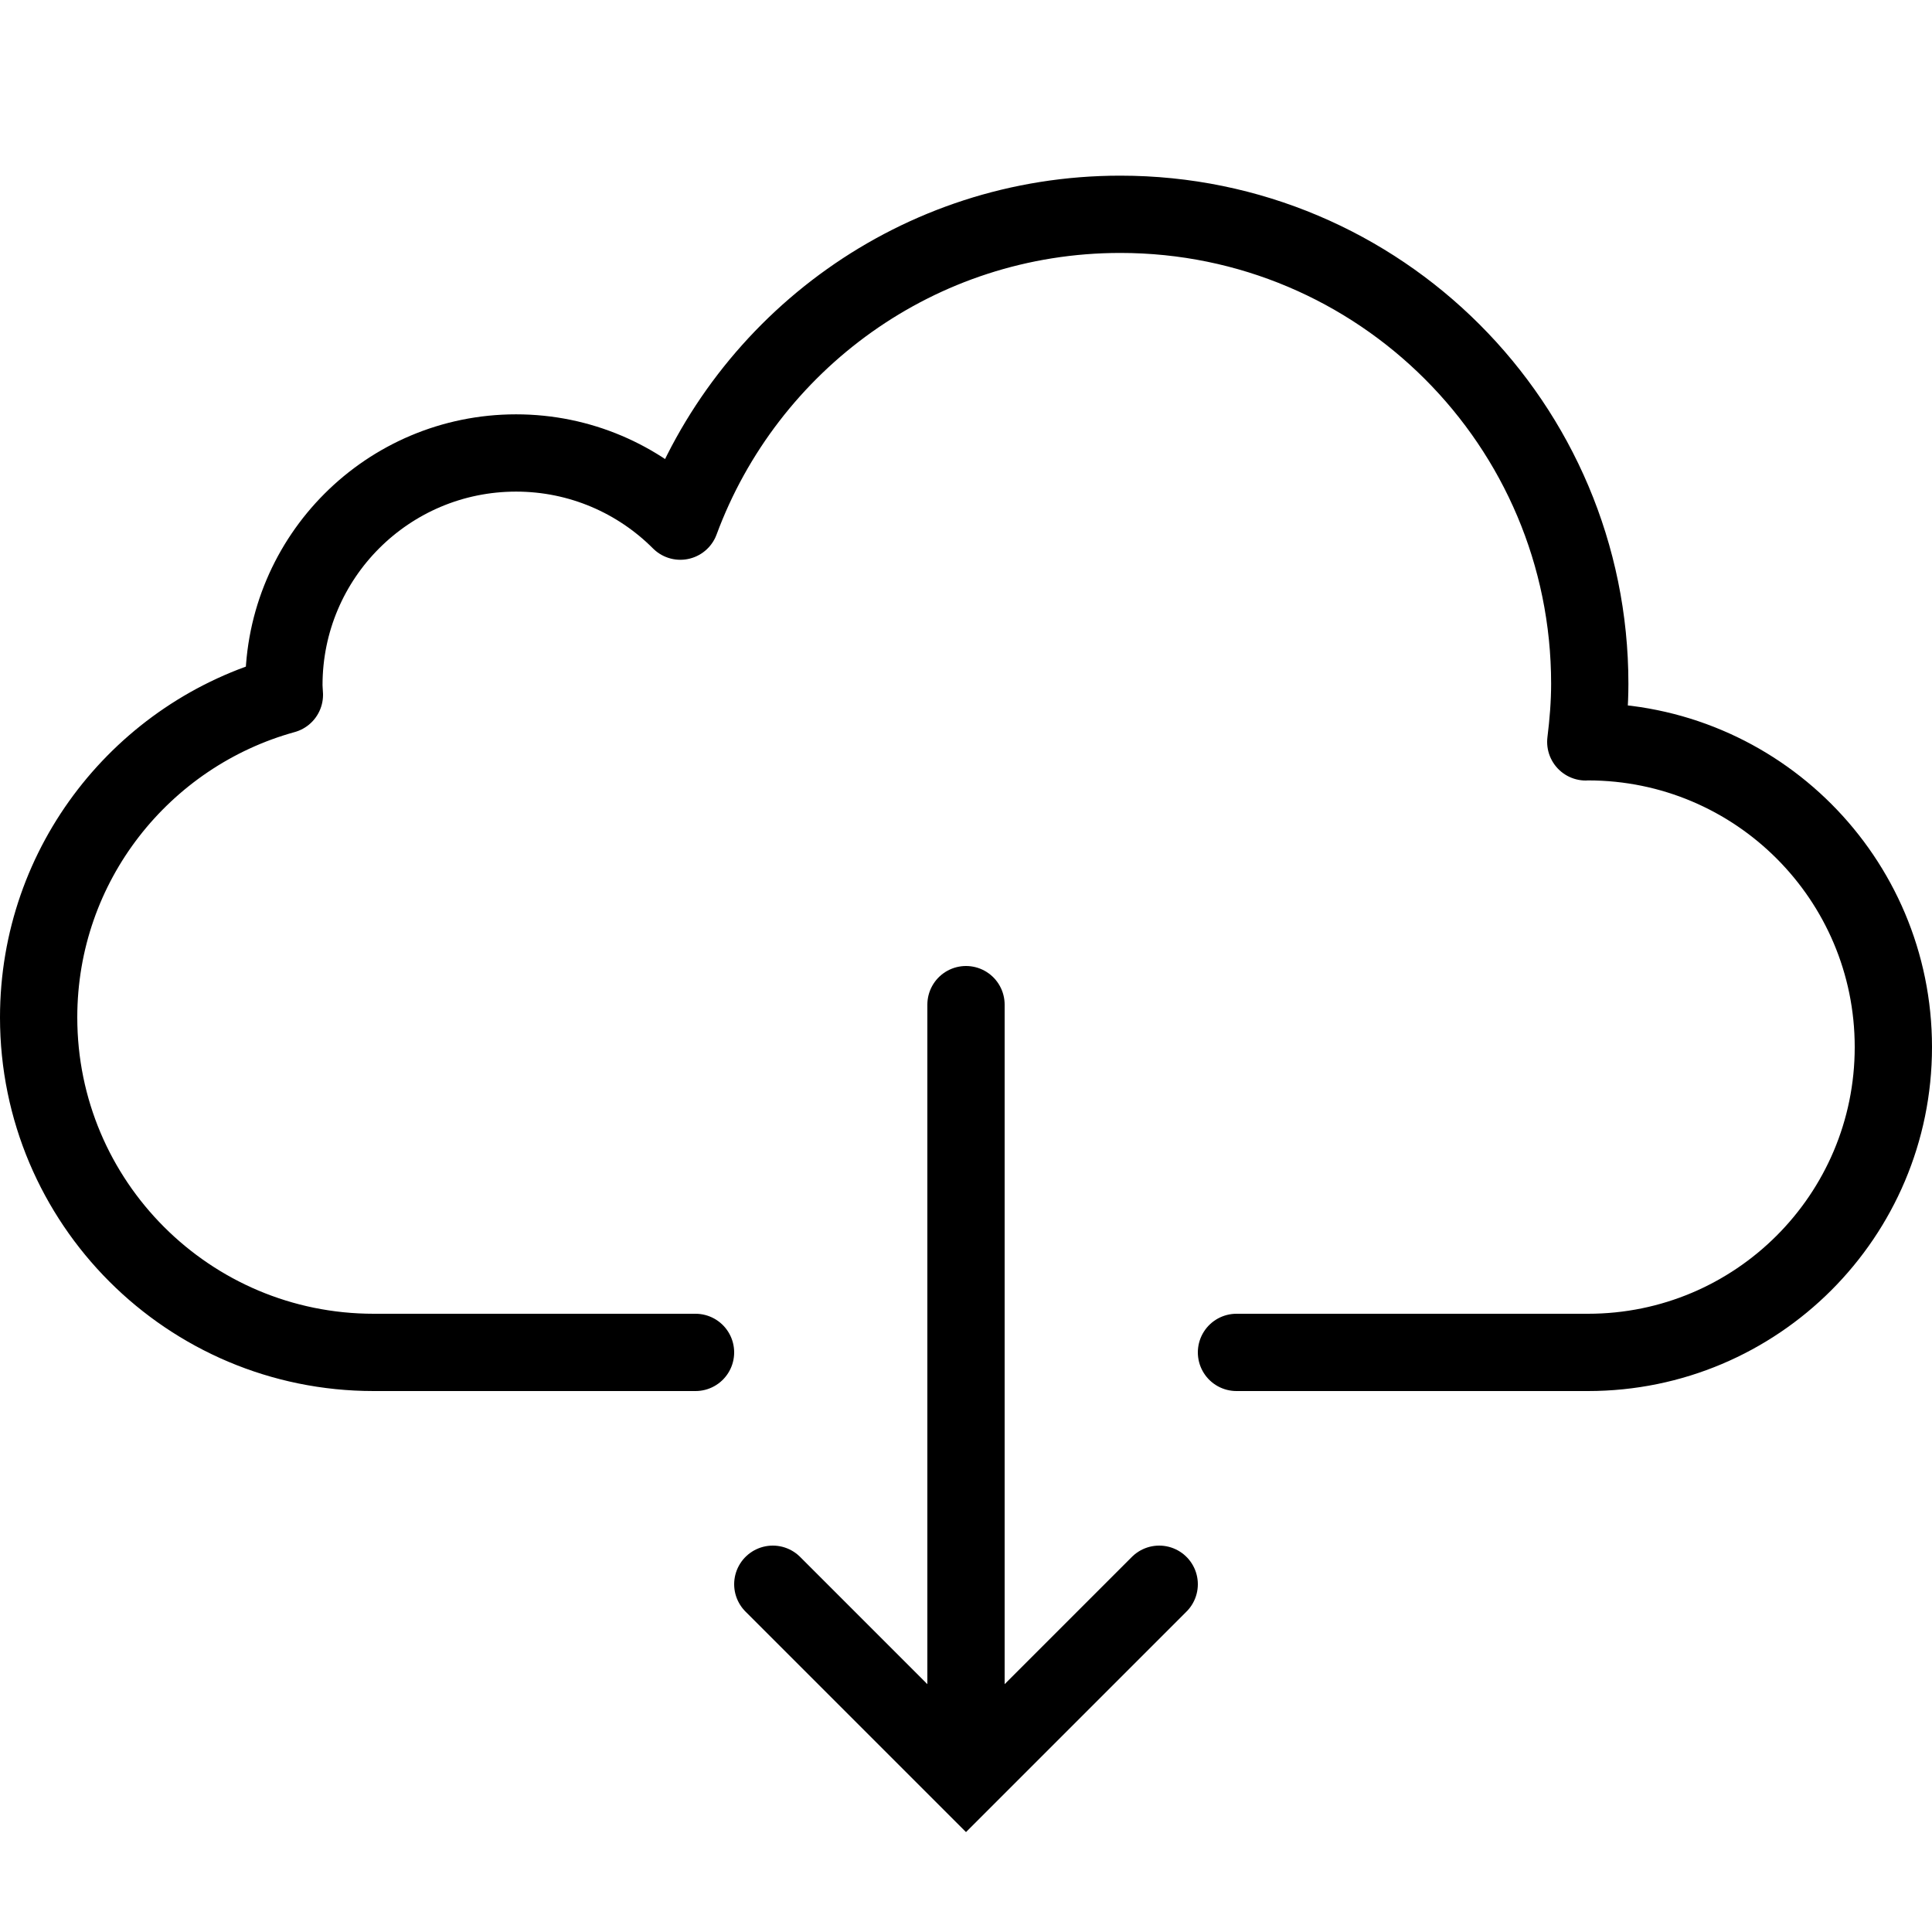
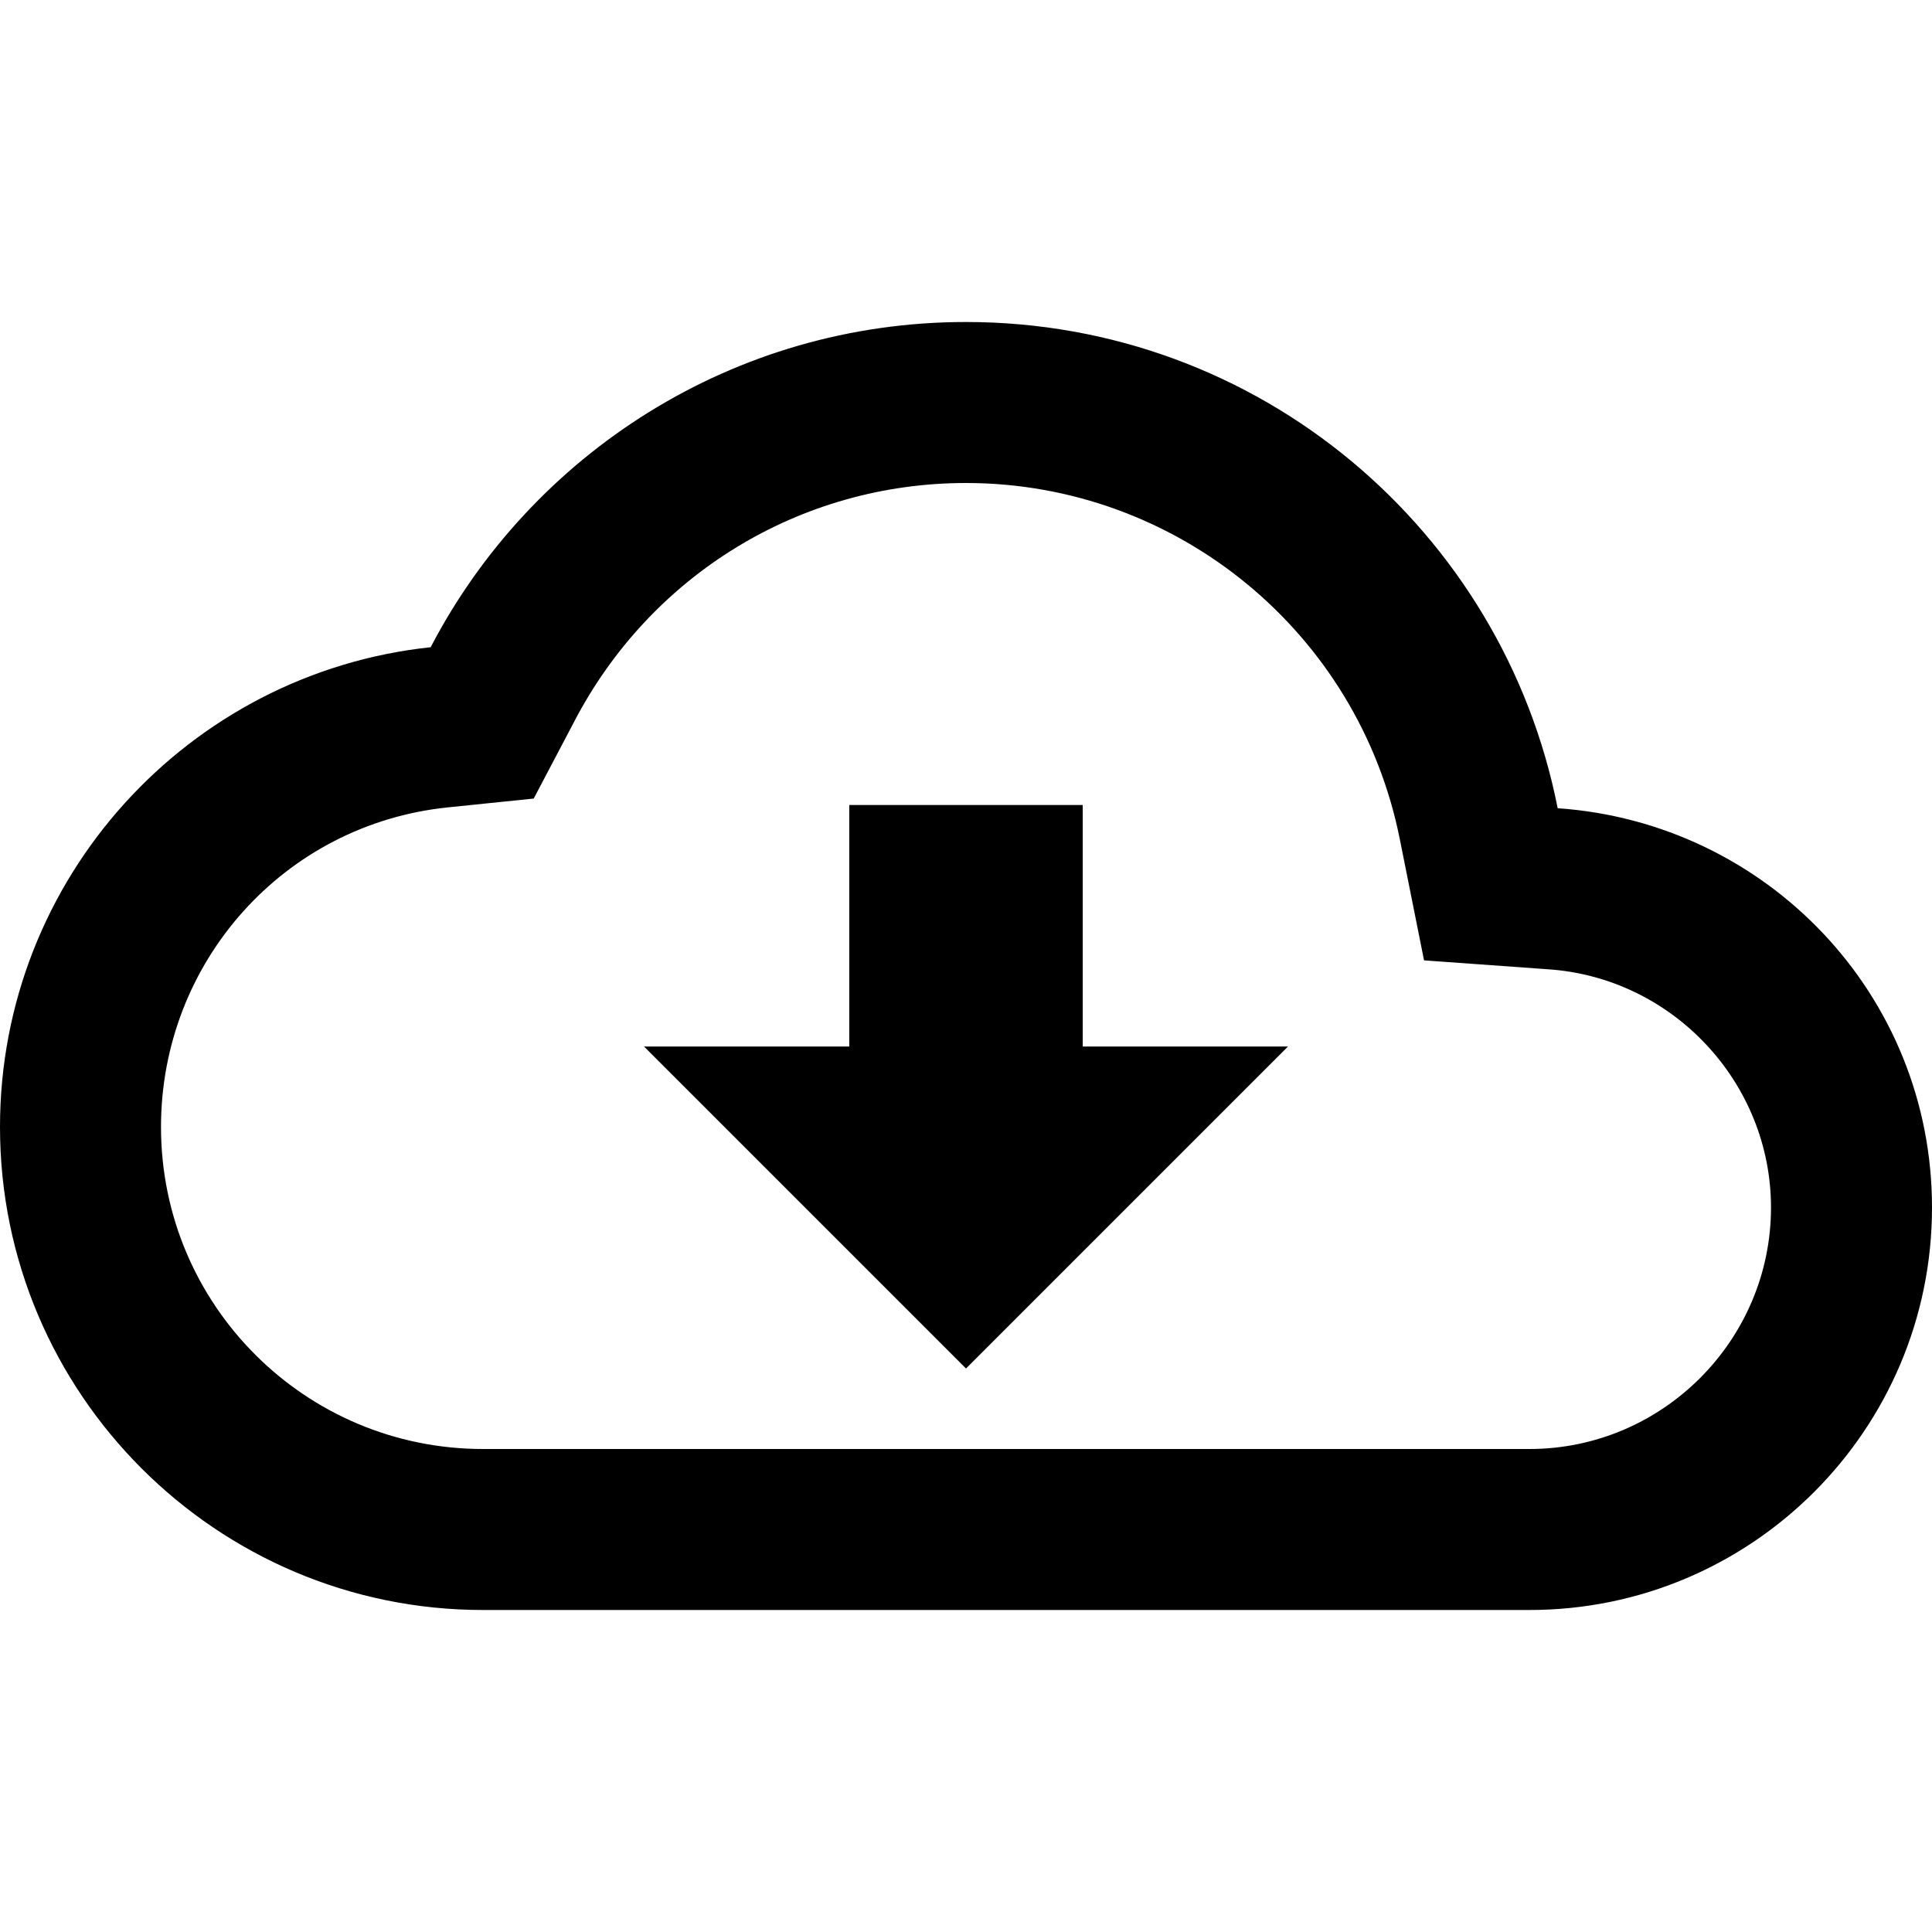
- <svg xmlns="http://www.w3.org/2000/svg" enable-background="new 0 0 50 50" height="50px" id="Layer_1" version="1.1" viewBox="0 0 50 50" width="50px" xml:space="preserve">
-   <rect fill="none" height="50" width="50" />
-   <path d="  M32,35c0,0,8.312,0,9.098,0C45.463,35,49,31.463,49,27.099s-3.537-7.902-7.902-7.902c-0.02,0-0.038,0.003-0.058,0.003  c0.061-0.494,0.103-0.994,0.103-1.504c0-6.71-5.439-12.15-12.15-12.15c-5.229,0-9.672,3.309-11.386,7.941  c-1.087-1.089-2.591-1.764-4.251-1.764c-3.319,0-6.009,2.69-6.009,6.008c0,0.085,0.01,0.167,0.013,0.251  C3.695,18.995,1,22.344,1,26.331C1,31.119,4.881,35,9.67,35c0.827,0,8.33,0,8.33,0" fill="none" stroke="#000000" stroke-linecap="round" stroke-linejoin="round" stroke-miterlimit="10" stroke-width="2" />
-   <polyline fill="none" points="30,41 25,46 20,41   " stroke="#000000" stroke-linecap="round" stroke-miterlimit="10" stroke-width="2" />
-   <line fill="none" stroke="#000000" stroke-linecap="round" stroke-miterlimit="10" stroke-width="2" x1="25" x2="25" y1="26" y2="45.668" />
+ <svg xmlns="http://www.w3.org/2000/svg" width="24" height="24" viewBox="0 0 24 24">
+   <path fill="none" d="M0 0h24v24H0V0z" />
+   <path d="M19.35 10.04C18.67 6.59 15.64 4 12 4 9.11 4 6.6 5.64 5.35 8.04 2.34 8.36 0 10.91 0 14c0 3.31 2.69 6 6 6h13c2.76 0 5-2.24 5-5 0-2.64-2.05-4.78-4.65-4.96zM19 18H6c-2.21 0-4-1.79-4-4 0-2.05 1.53-3.76 3.56-3.97l1.07-.11.5-.95C8.08 7.14 9.94 6 12 6c2.62 0 4.88 1.86 5.39 4.43l.3 1.5 1.53.11c1.56.1 2.78 1.41 2.78 2.96 0 1.65-1.35 3-3 3zm-5.55-8h-2.9v3H8l4 4 4-4h-2.55z" />
</svg>
